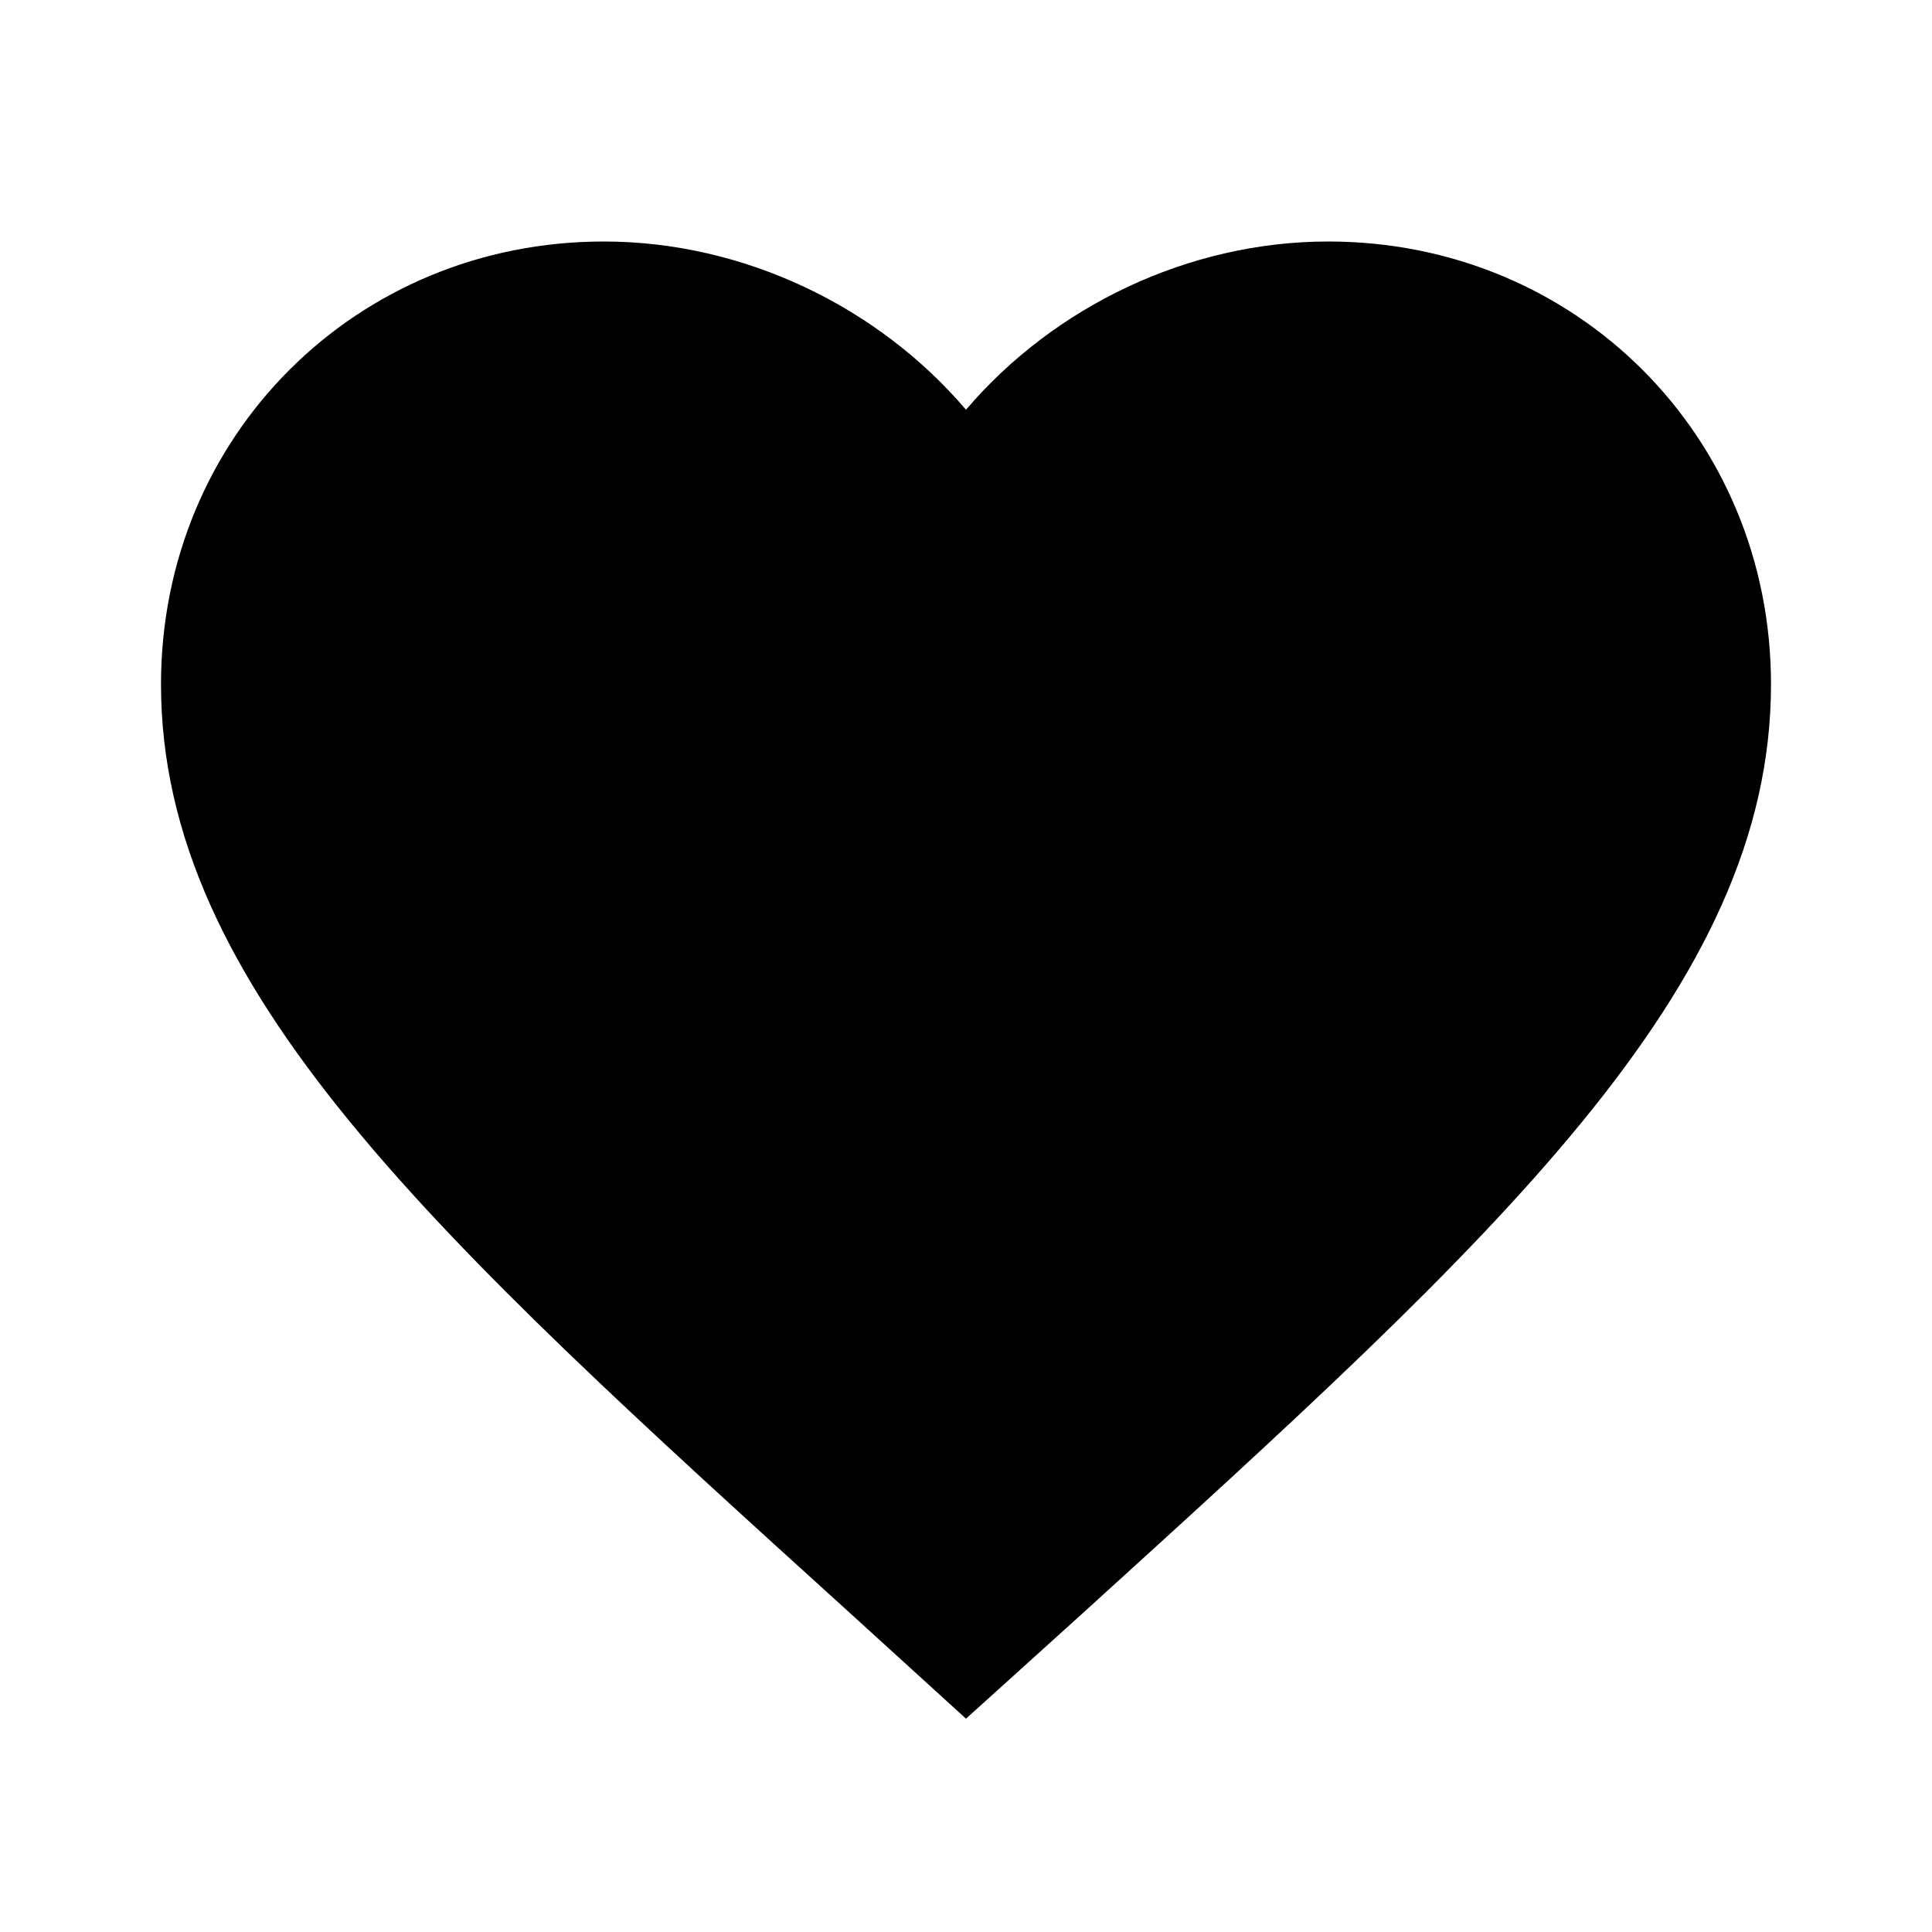
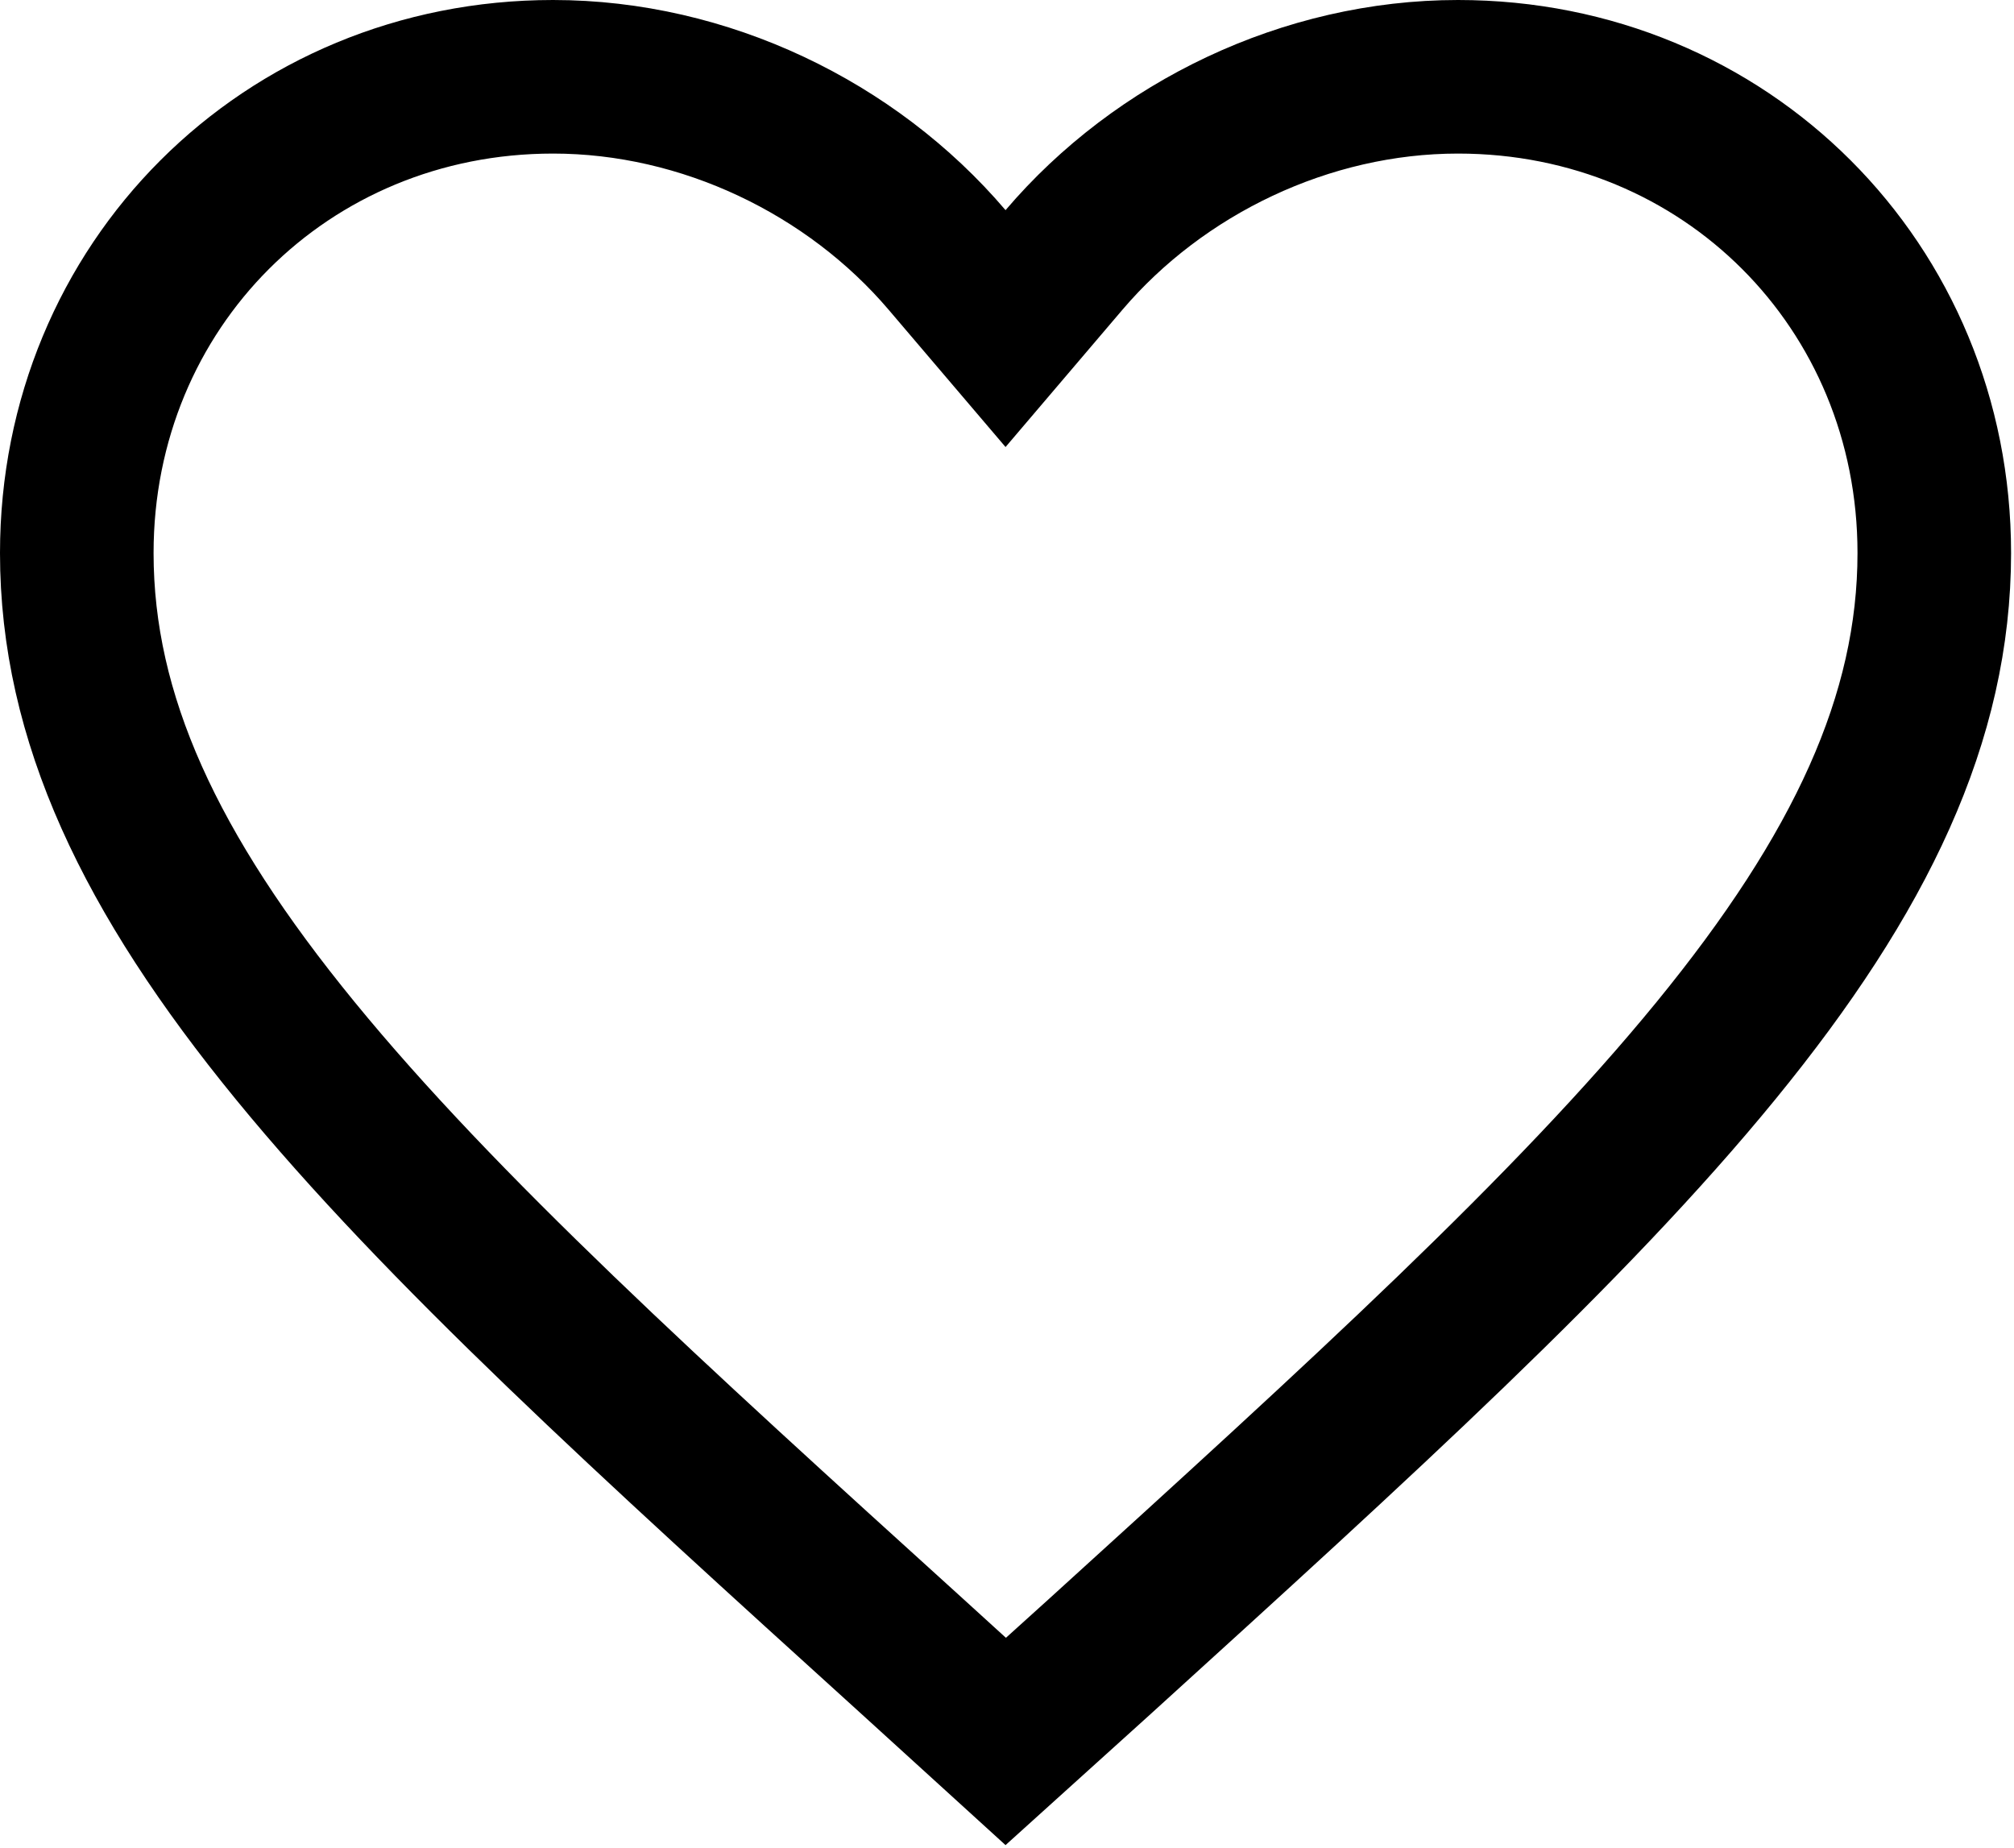
- <svg xmlns="http://www.w3.org/2000/svg" height="24px" viewBox="0 0 24 24" width="24px" fill="#000000">
-   <path d="M0 0h24v24H0z" fill="none" />
-   <path d="M12 21.35l-1.45-1.32C5.4 15.36 2 12.28 2 8.5 2 5.42 4.42 3 7.5 3c1.74 0 3.41.81 4.5 2.09C13.09 3.81 14.76 3 16.5 3 19.58 3 22 5.42 22 8.5c0 3.78-3.4 6.86-8.55 11.54L12 21.35z" />
+ <svg xmlns="http://www.w3.org/2000/svg" width="459" height="421" viewBox="0 0 459 421" fill="none">
+   <path d="M207.718 377.33L207.706 377.319L207.693 377.307C148.33 323.477 100.479 280.045 67.257 239.428C34.236 199.057 17.5 163.606 17.5 126.042C17.5 65.123 65.123 17.5 126.042 17.5C160.618 17.5 194.077 33.681 215.843 59.242L229.167 74.888L242.49 59.242C264.257 33.681 297.715 17.5 332.292 17.5C393.21 17.5 440.833 65.123 440.833 126.042C440.833 163.606 424.097 199.058 391.073 239.461C357.85 280.107 310.001 323.593 250.642 377.535C250.637 377.539 250.632 377.544 250.627 377.549L229.211 396.896L207.718 377.33Z" stroke="black" stroke-width="35" />
</svg>
